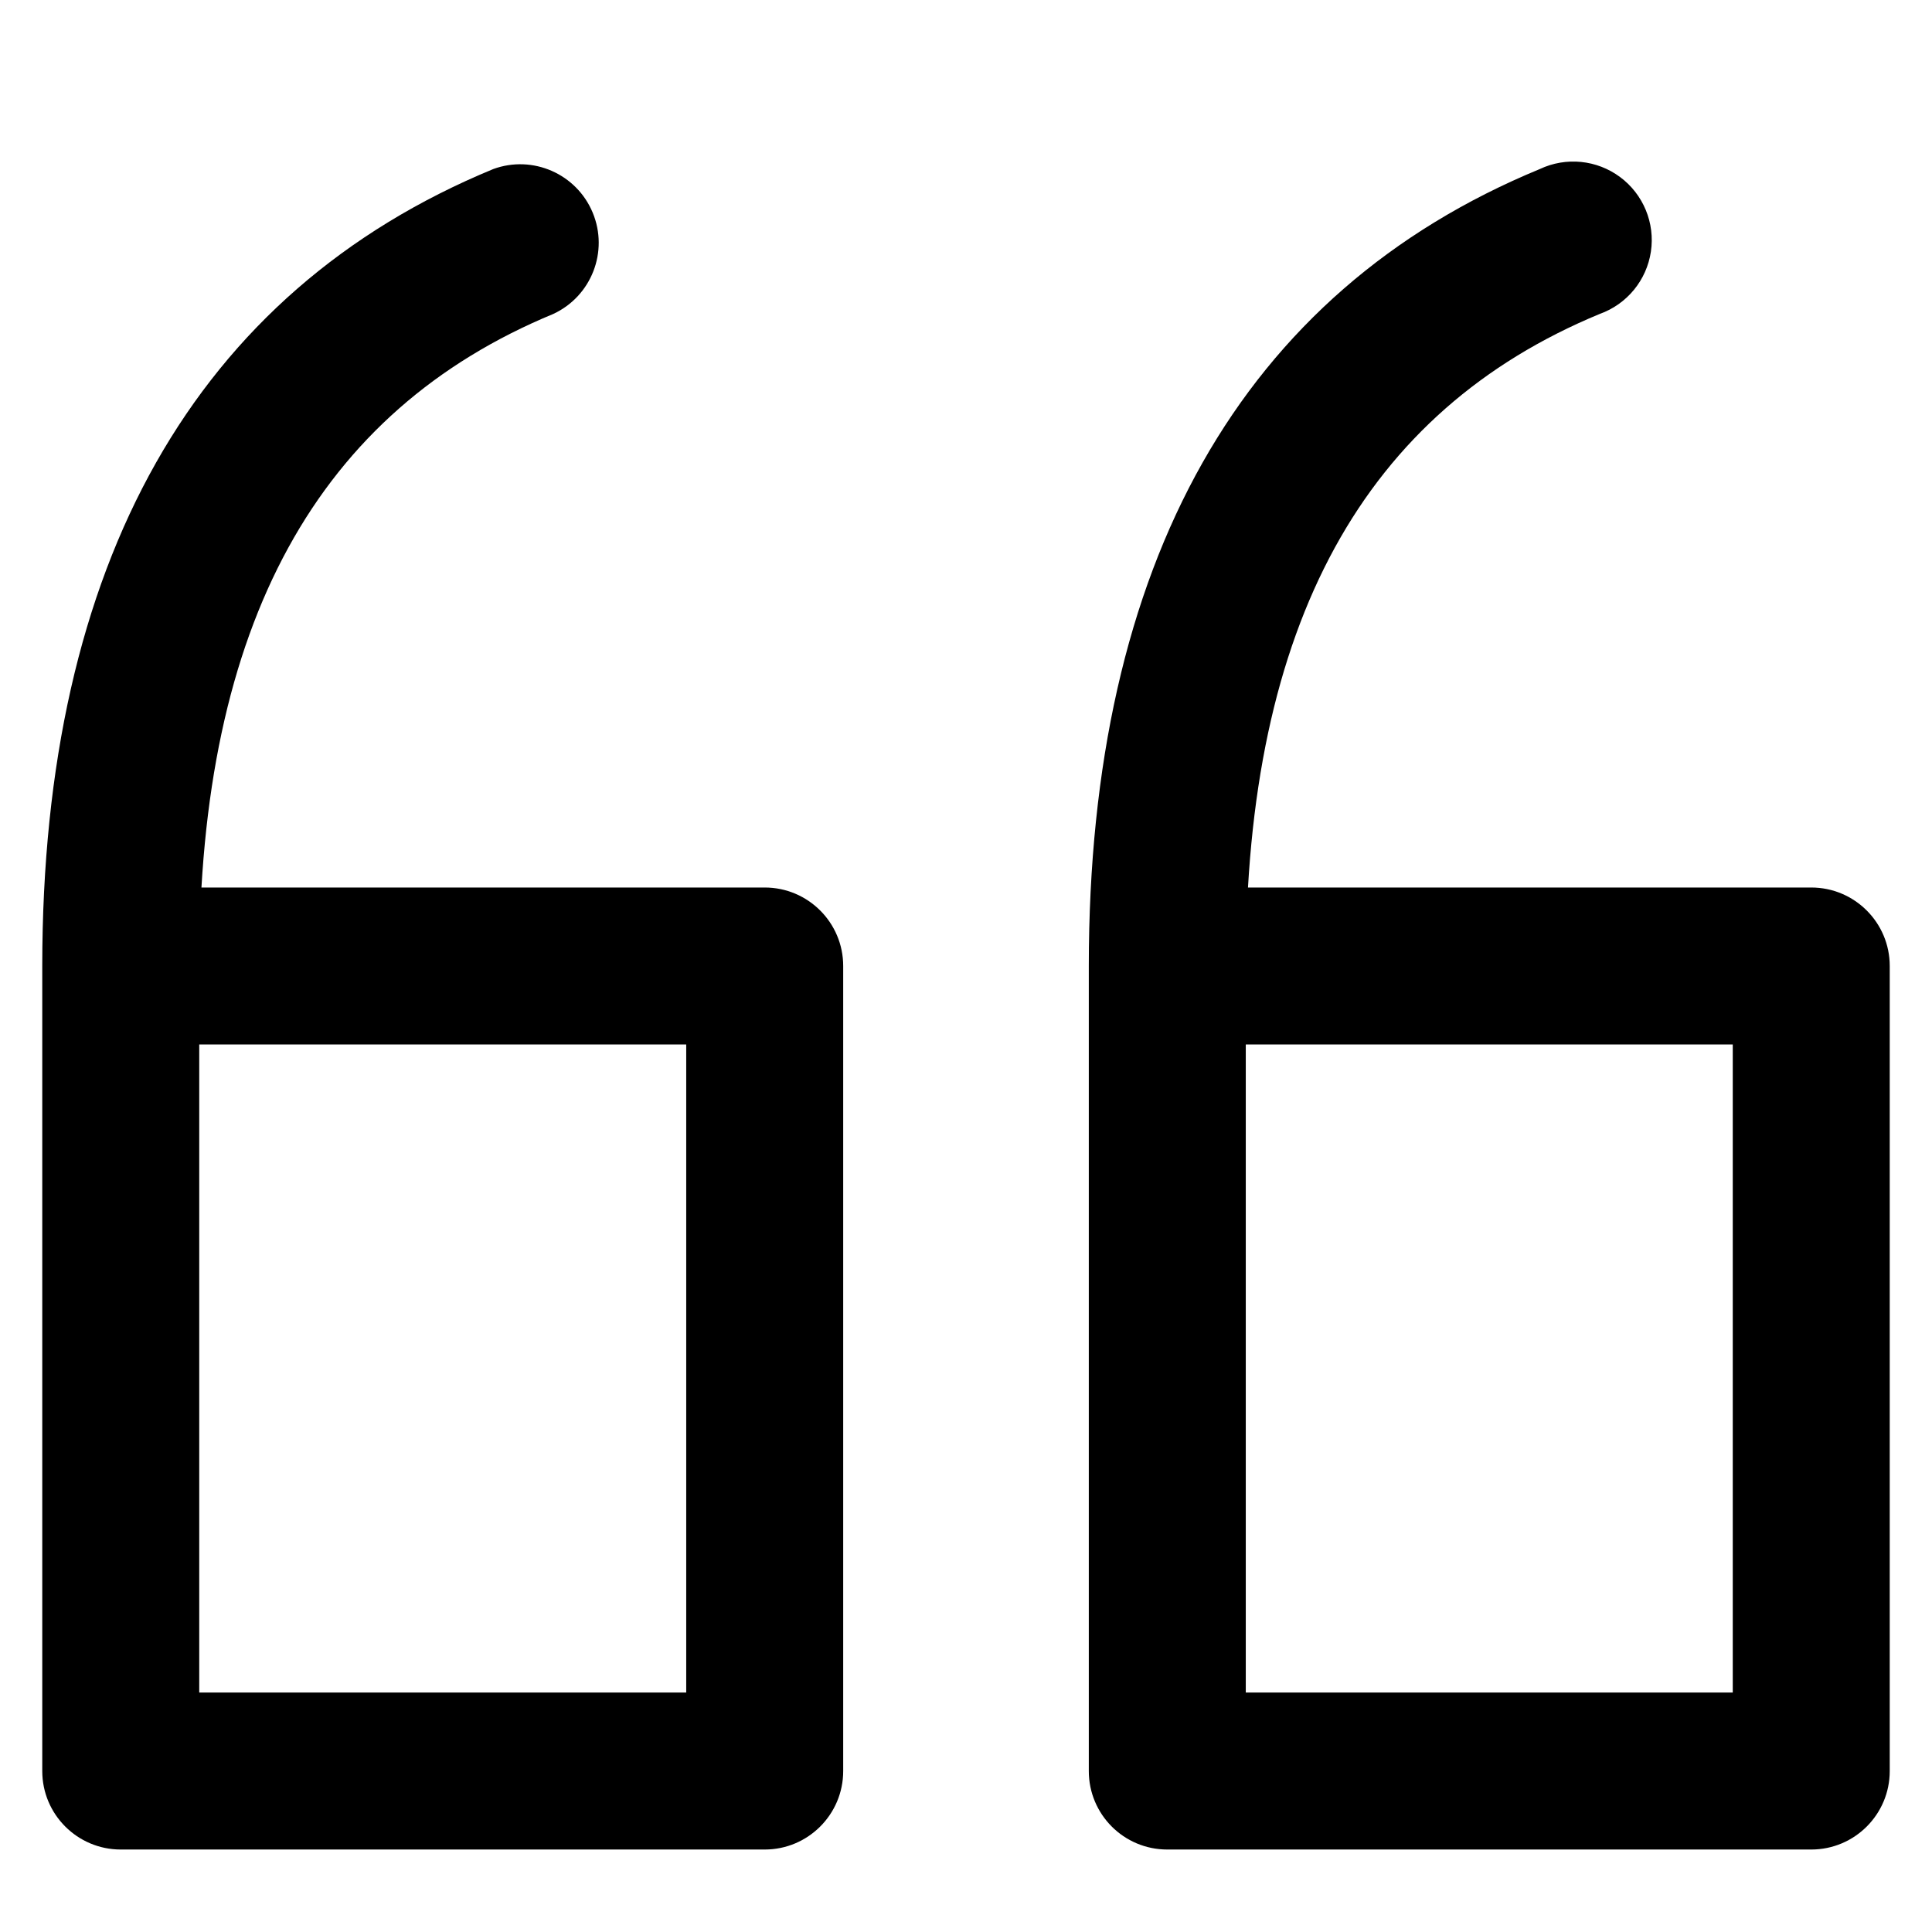
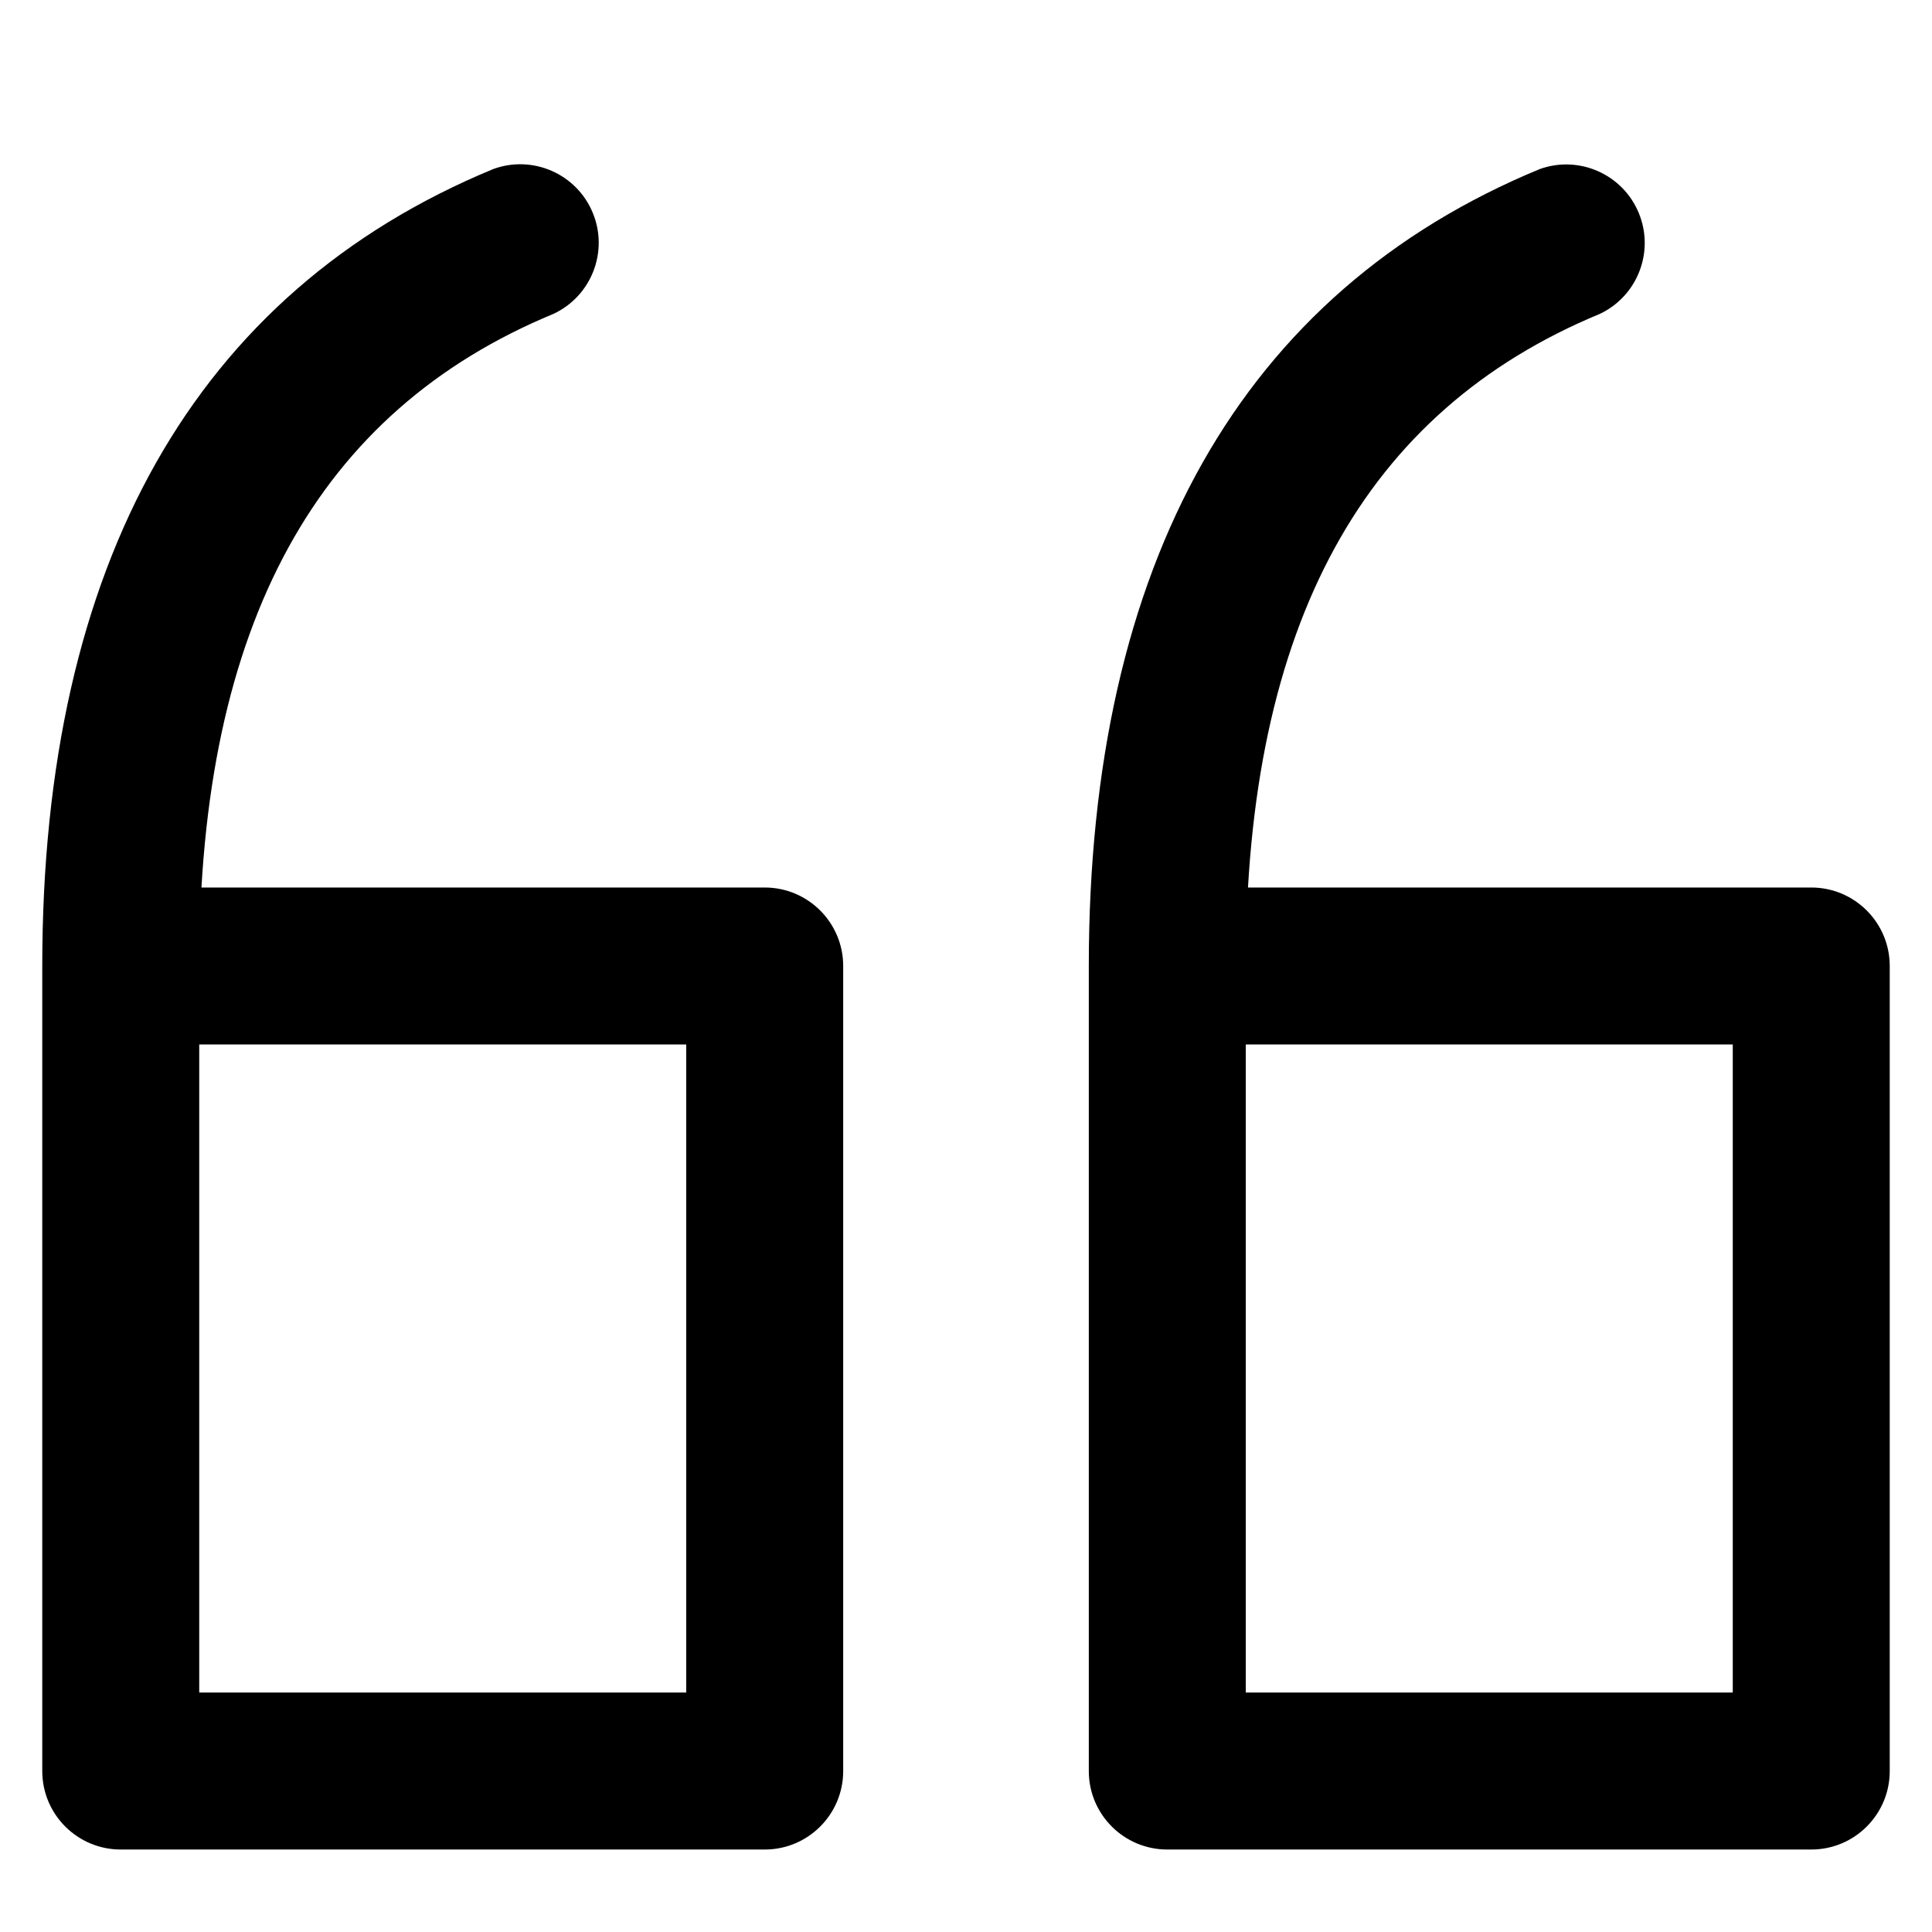
<svg xmlns="http://www.w3.org/2000/svg" viewBox="0 0 16 16">
-   <path d="M1 8.65h5.333L5.683 8v6.667l.65-.65H1l.65.65V8c0-2.843.991-4.597 2.932-5.4a.65.65 0 0 0-.497-1.2C1.619 2.418.35 4.664.35 8v6.667c0 .359.291.65.65.65h5.333a.65.65 0 0 0 .65-.65V8a.65.65 0 0 0-.65-.65H1a.65.65 0 1 0 0 1.3zm8.667 0H15L14.35 8v6.667l.65-.65H9.667l.65.65V8c0-2.843.99-4.597 2.931-5.4a.65.65 0 1 0-.496-1.2C10.285 2.418 9.017 4.664 9.017 8v6.667c0 .359.29.65.65.65H15a.65.65 0 0 0 .65-.65V8a.65.65 0 0 0-.65-.65H9.667a.65.65 0 1 0 0 1.3z" />
+   <path d="M1 8.65a.65.65 0 1 1 0-1.3h5.333a.65.65 0 0 1 .65.65v6.667a.65.65 0 0 1-.65.65H1a.65.65 0 0 1-.65-.65V8c0-3.335 1.269-5.581 3.735-6.6a.65.65 0 0 1 .497 1.2C2.64 3.404 1.65 5.158 1.65 8v6.667l-.65-.65h5.333l-.65.65V8l.65.65H1zm8.667 0a.65.65 0 1 1 0-1.3H15a.65.65 0 0 1 .65.65v6.667a.65.65 0 0 1-.65.65H9.667a.65.65 0 0 1-.65-.65V8c0-3.335 1.268-5.581 3.735-6.6a.65.65 0 0 1 .496 1.2c-1.94.803-2.931 2.557-2.931 5.4v6.667l-.65-.65H15l-.65.65V8l.65.65H9.667z" />
</svg>
